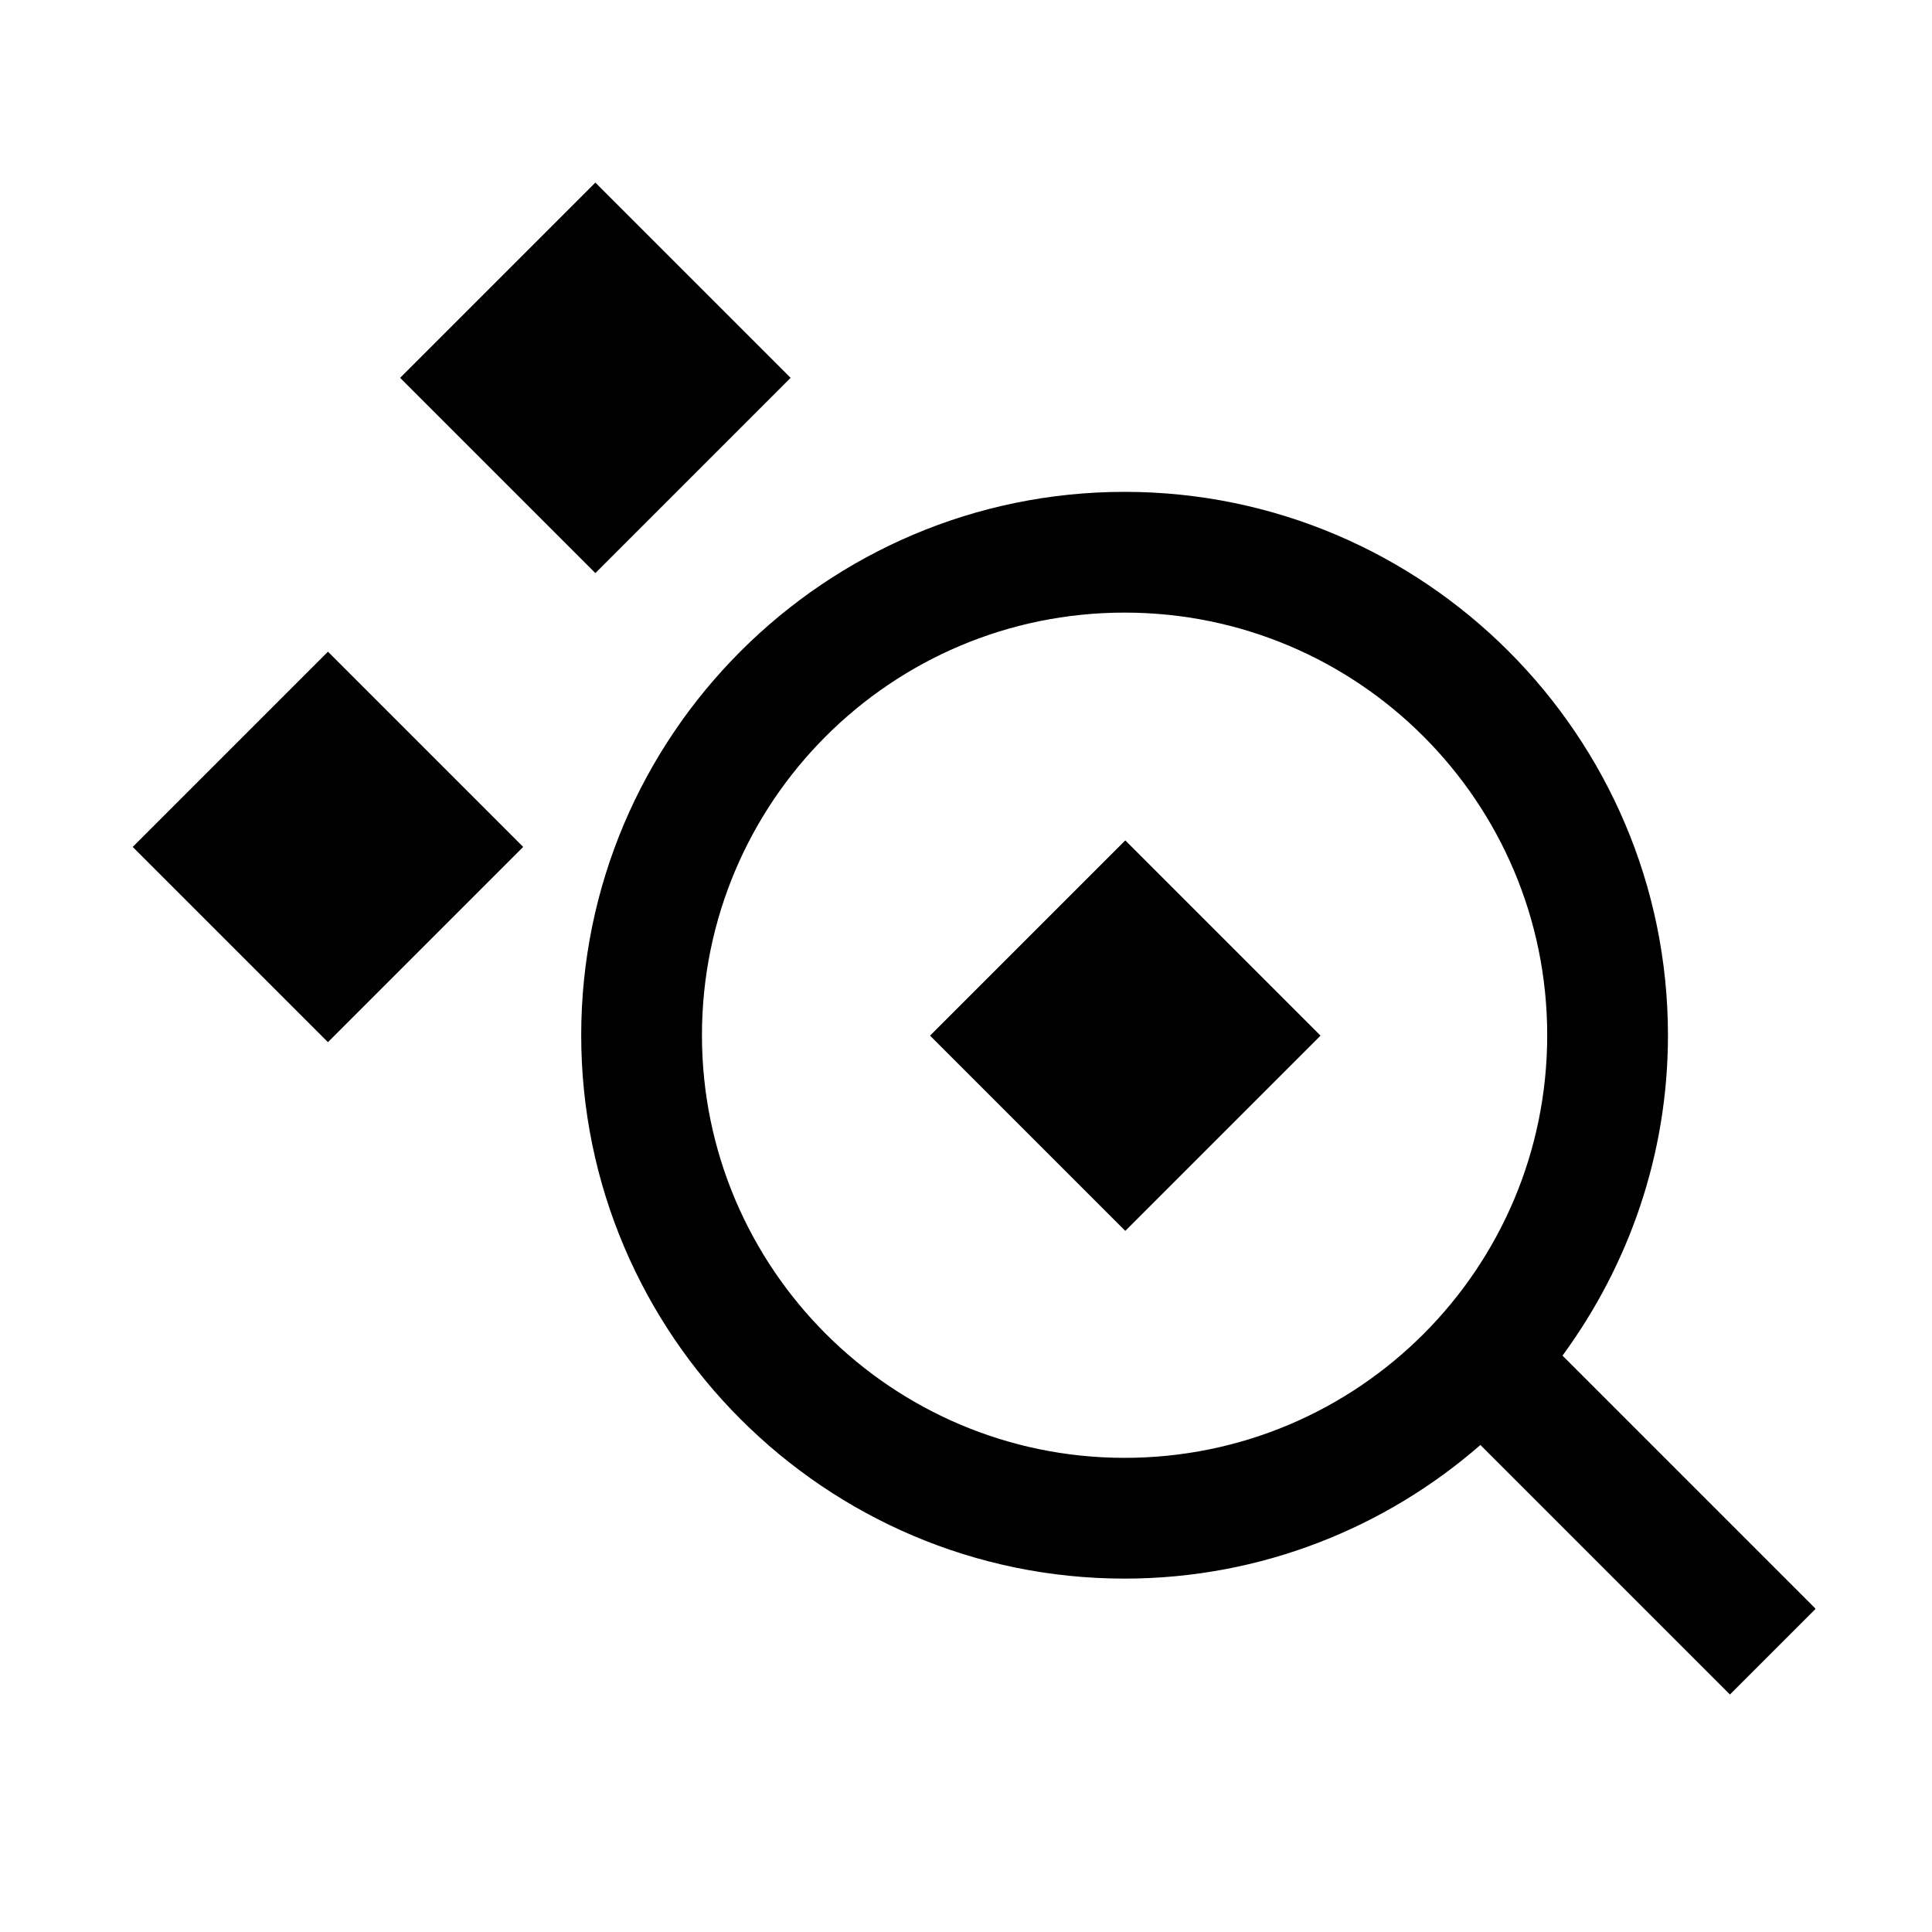
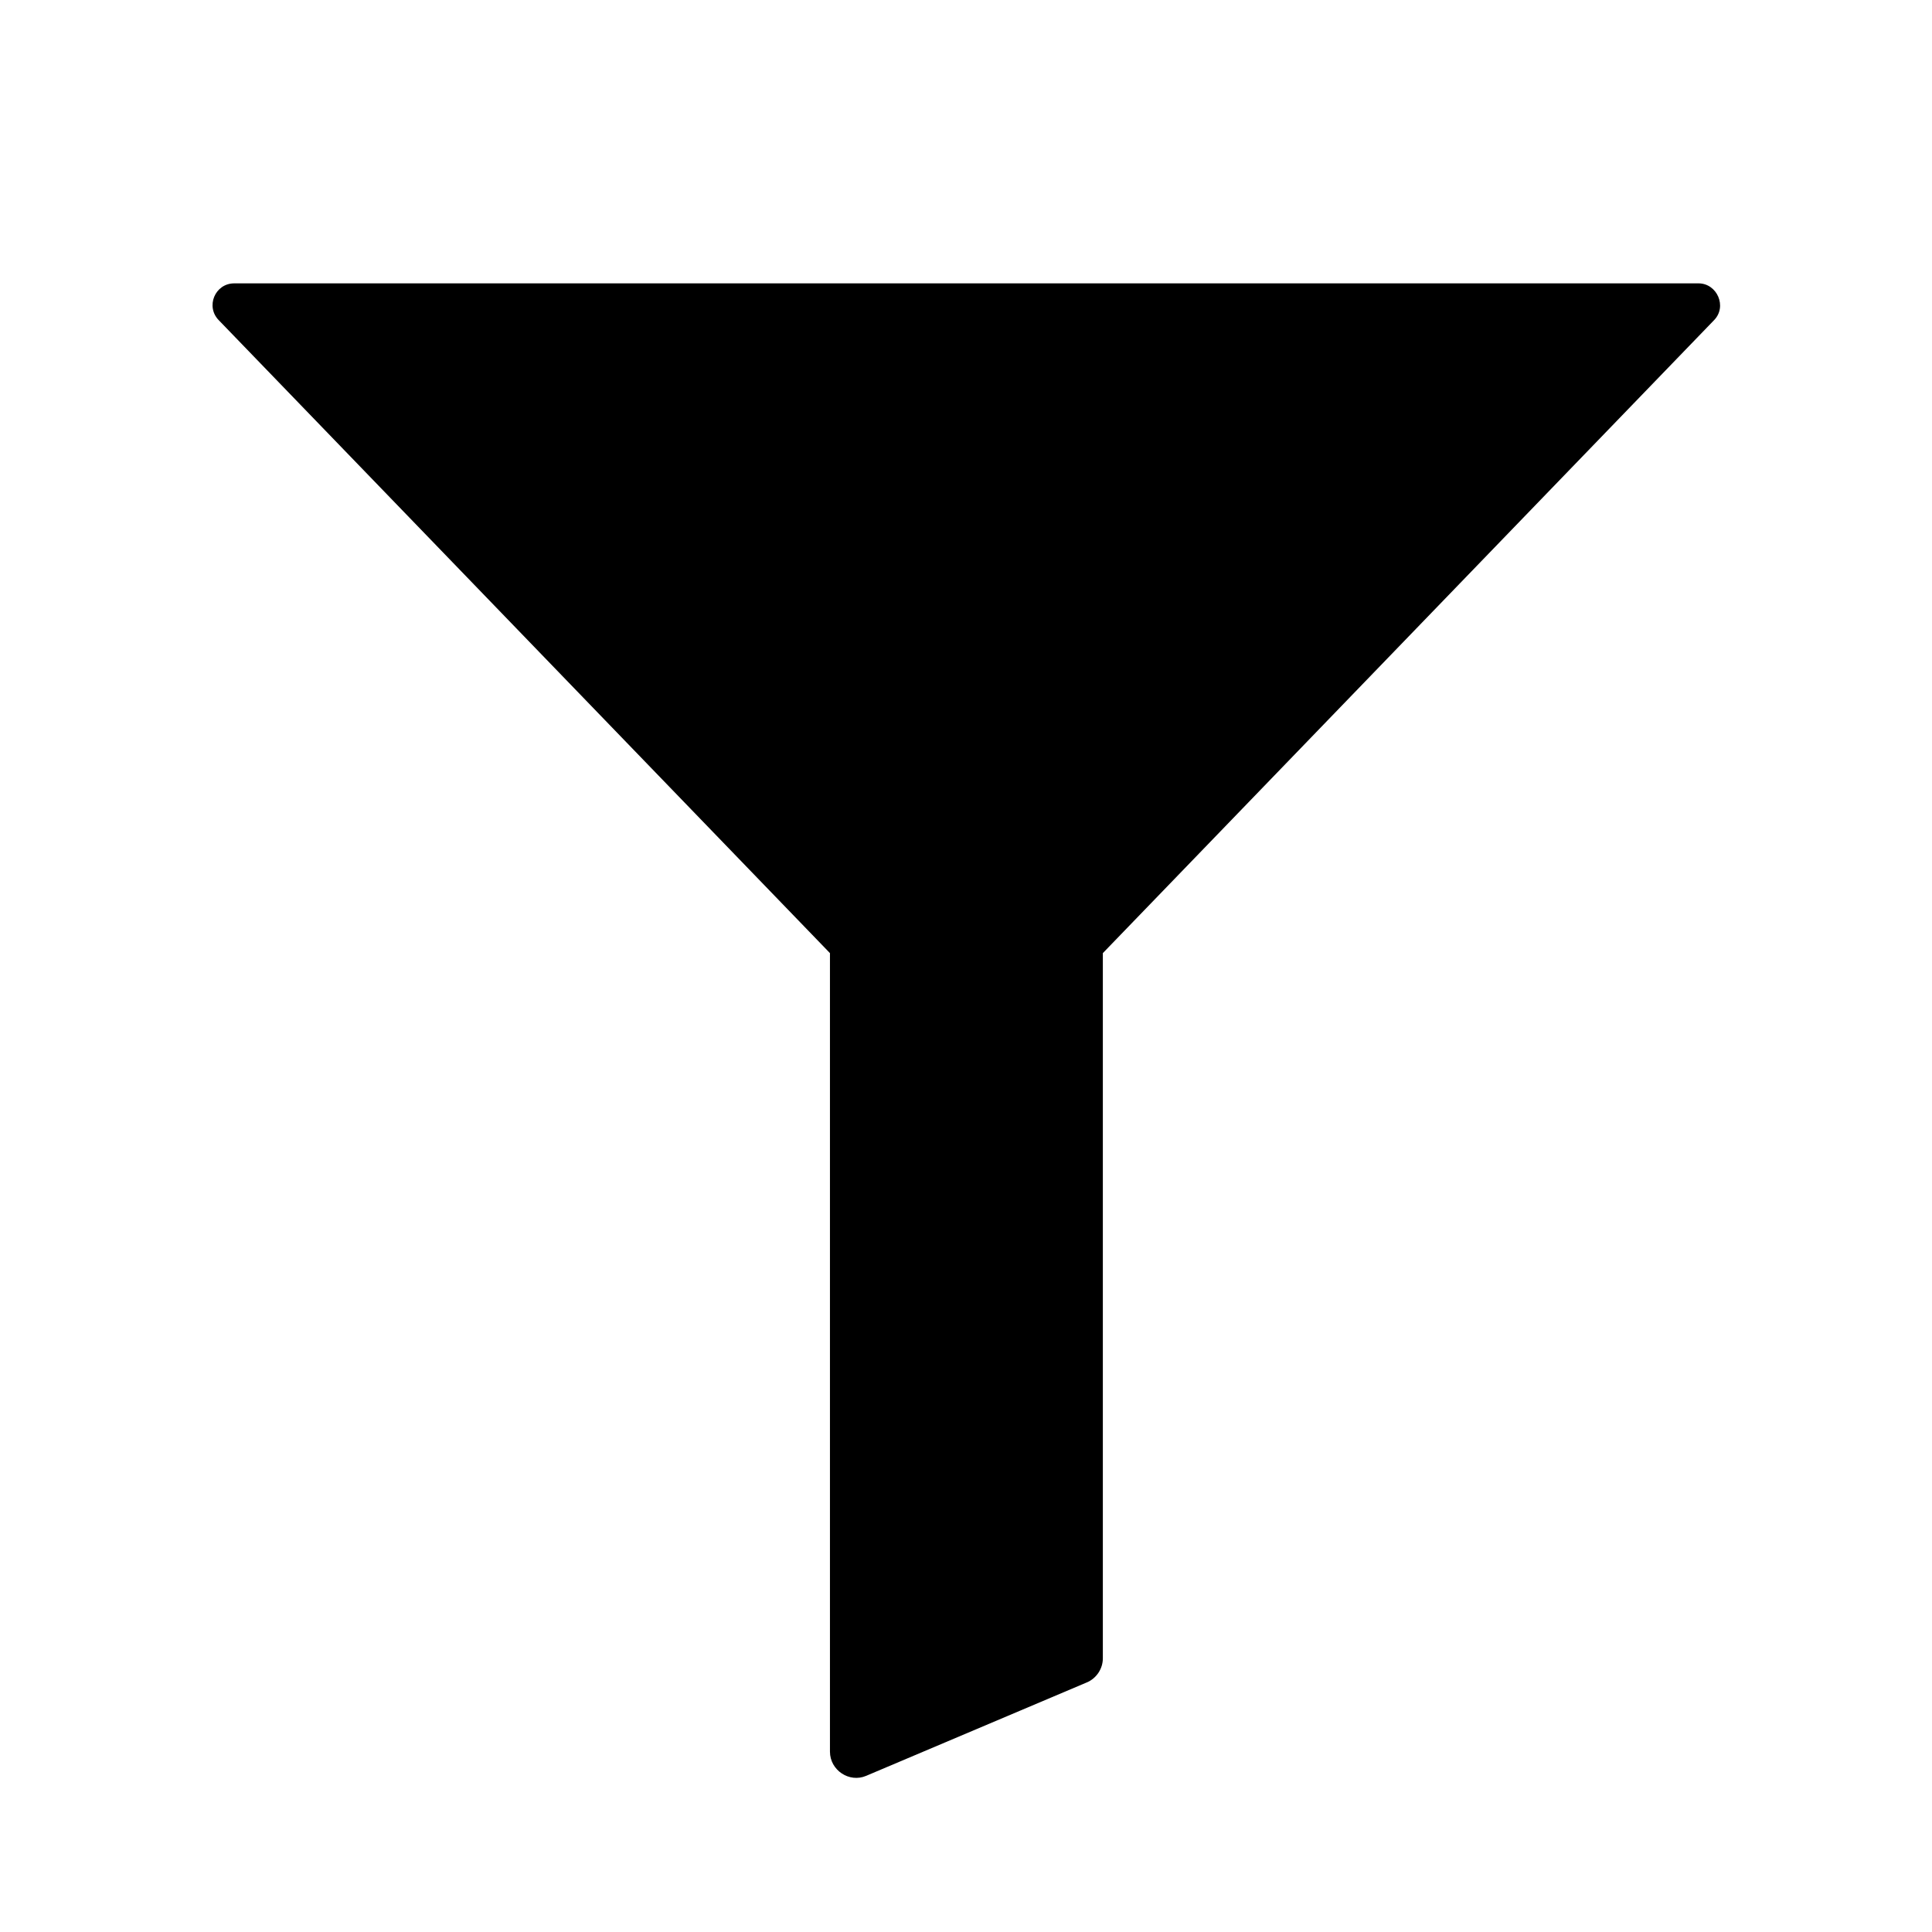
<svg xmlns="http://www.w3.org/2000/svg" aria-hidden="true" focusable="false" viewBox="0 0 24 24">
-   <path d="m22.55,19.98l-3.14-3.14c.82-1.12,1.31-2.49,1.31-3.98,0-3.72-3.03-6.75-6.75-6.75s-6.75,3.03-6.75,6.75,3.03,6.75,6.75,6.75c1.69,0,3.24-.63,4.42-1.66l3.1,3.1,1.06-1.06Zm-8.58-1.87c-2.89,0-5.25-2.35-5.25-5.25s2.35-5.25,5.25-5.25,5.25,2.35,5.25,5.25-2.35,5.25-5.25,5.25Z" />
-   <rect x="5.69" y="2.98" width="3.43" height="3.43" transform="translate(-1.16 6.61) rotate(-45)" />
-   <rect x="2.36" y="8.81" width="3.43" height="3.43" transform="translate(-6.25 5.96) rotate(-45)" />
-   <rect x="12.26" y="11.15" width="3.43" height="3.43" transform="translate(-5 13.65) rotate(-45)" />
+   <path class="cls-1" d="M21.09,3.52H2.91c-.24,0-.36.29-.19.46l7.59,7.86v9.92c0,.23.24.39.45.3l2.74-1.16c.12-.05.2-.17.2-.3v-8.76l7.59-7.86c.17-.17.04-.46-.19-.46Z" />
</svg>
